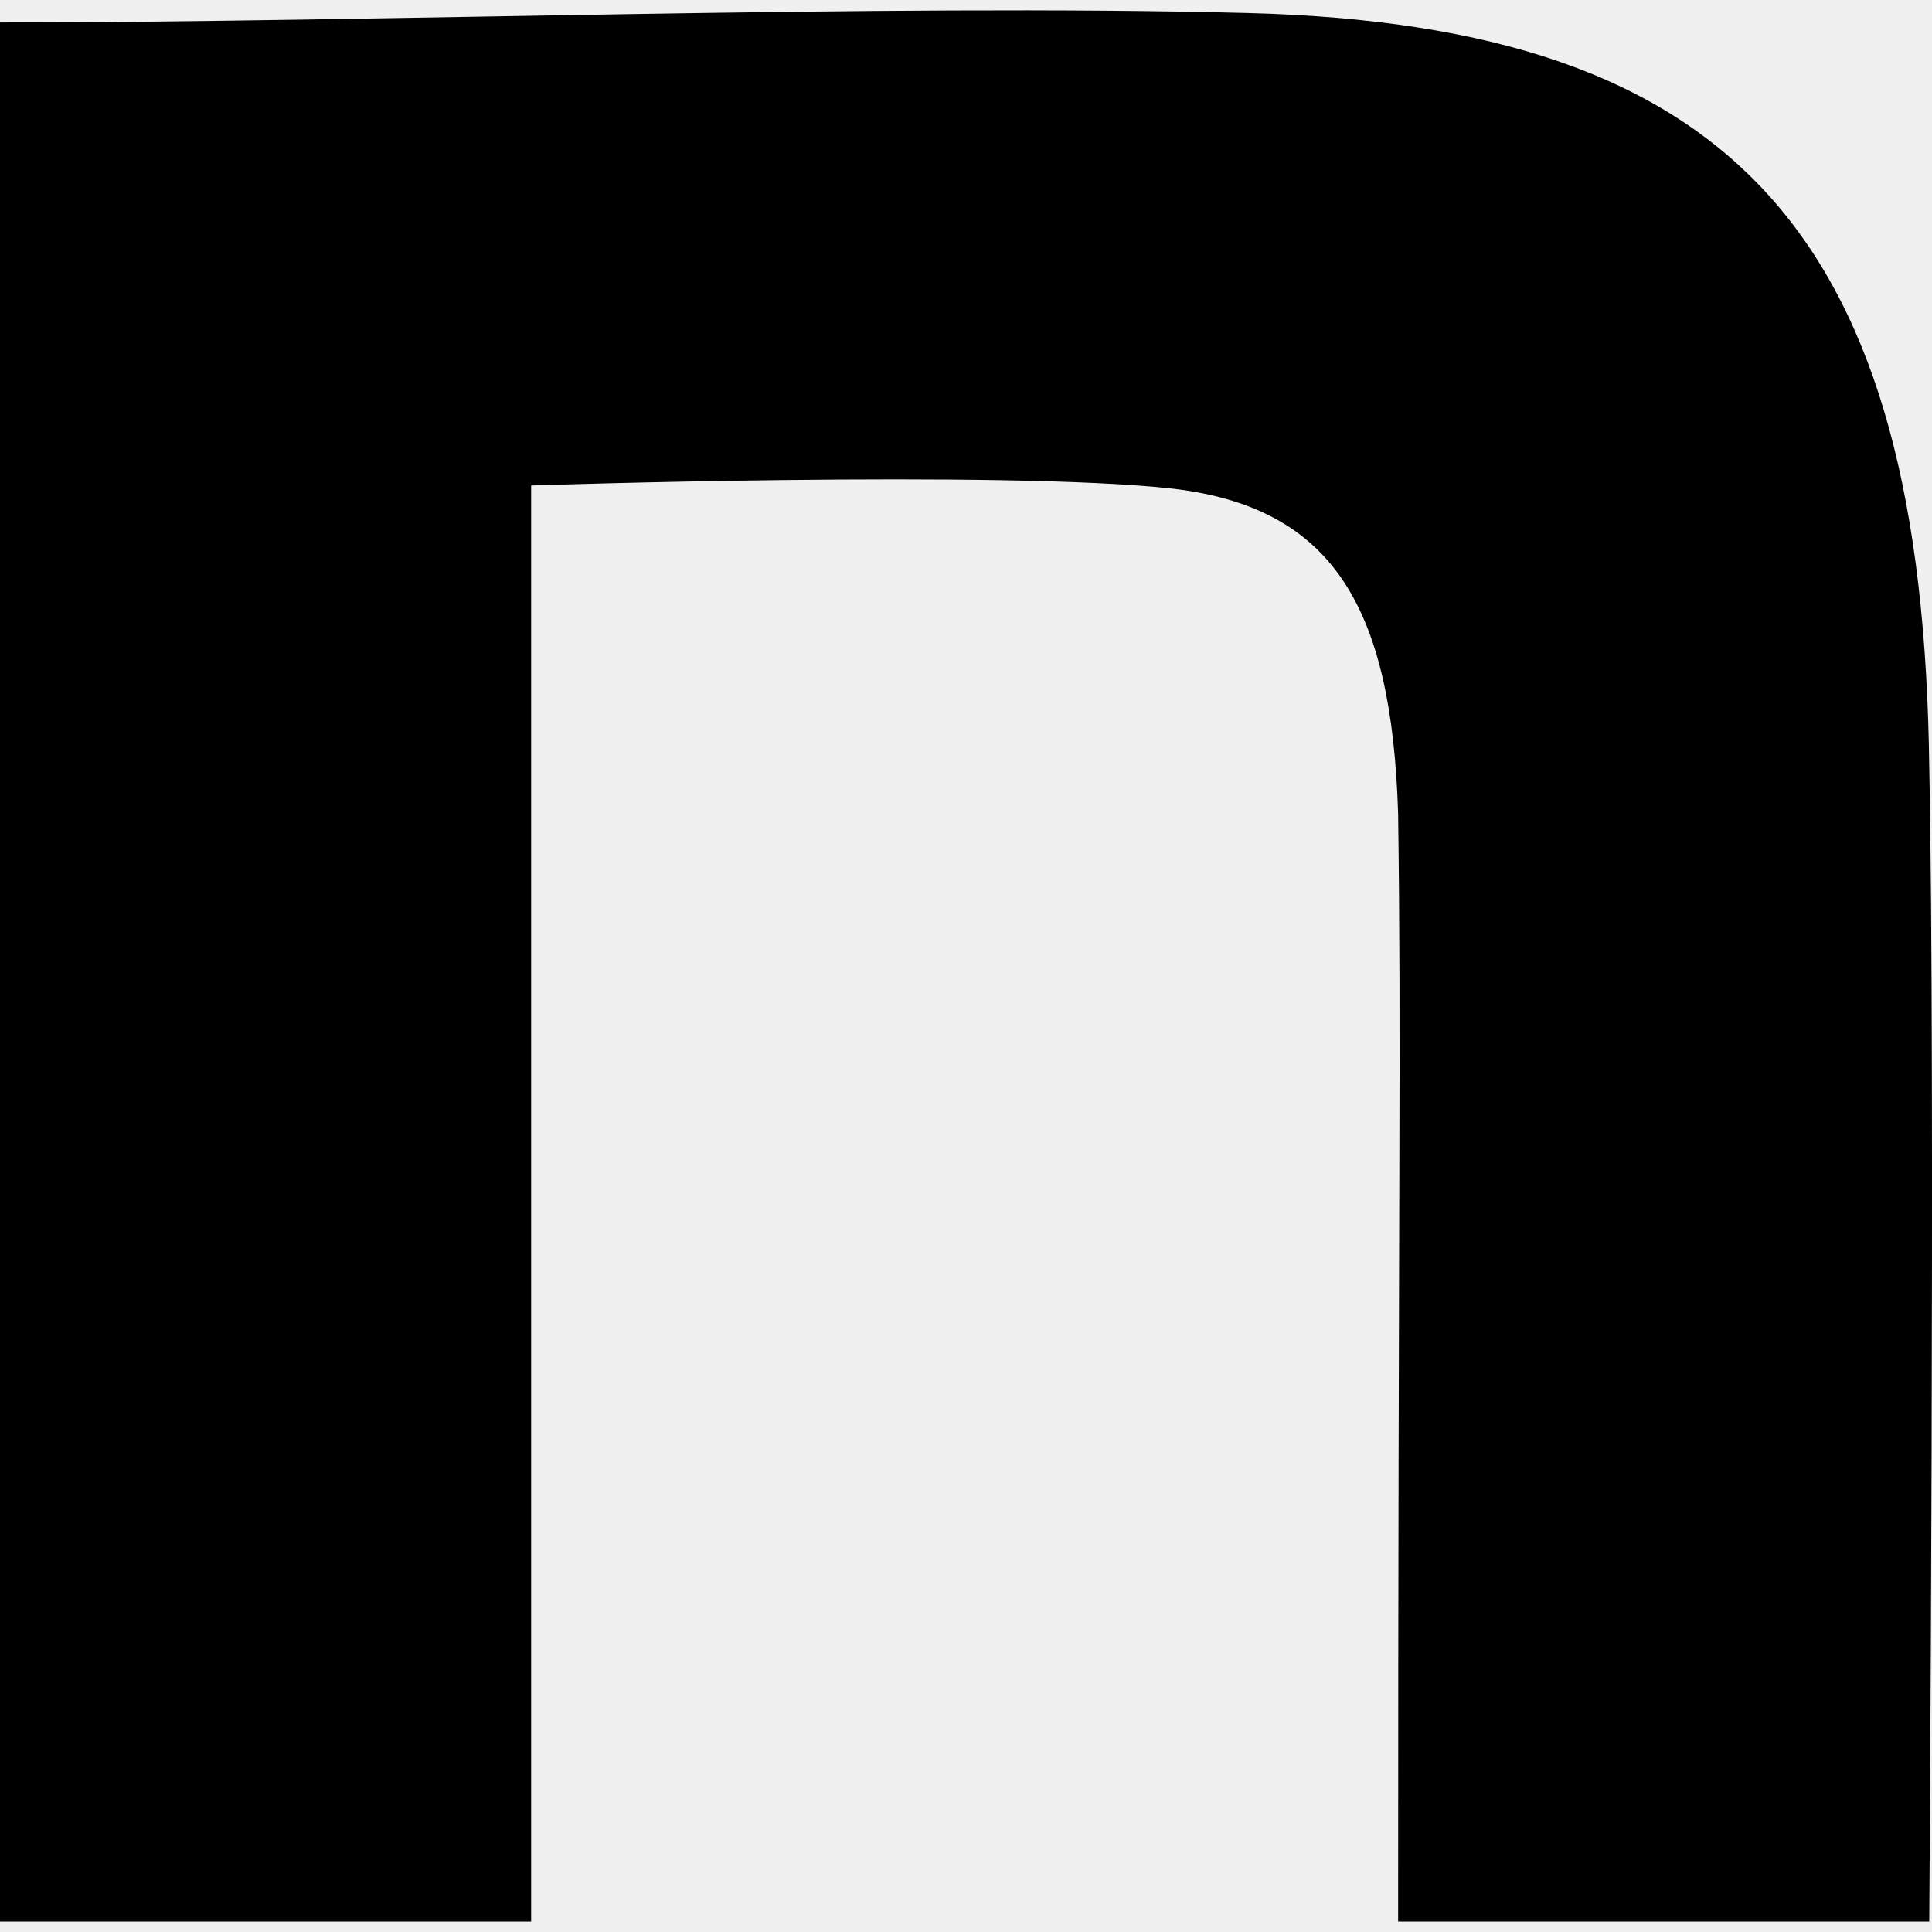
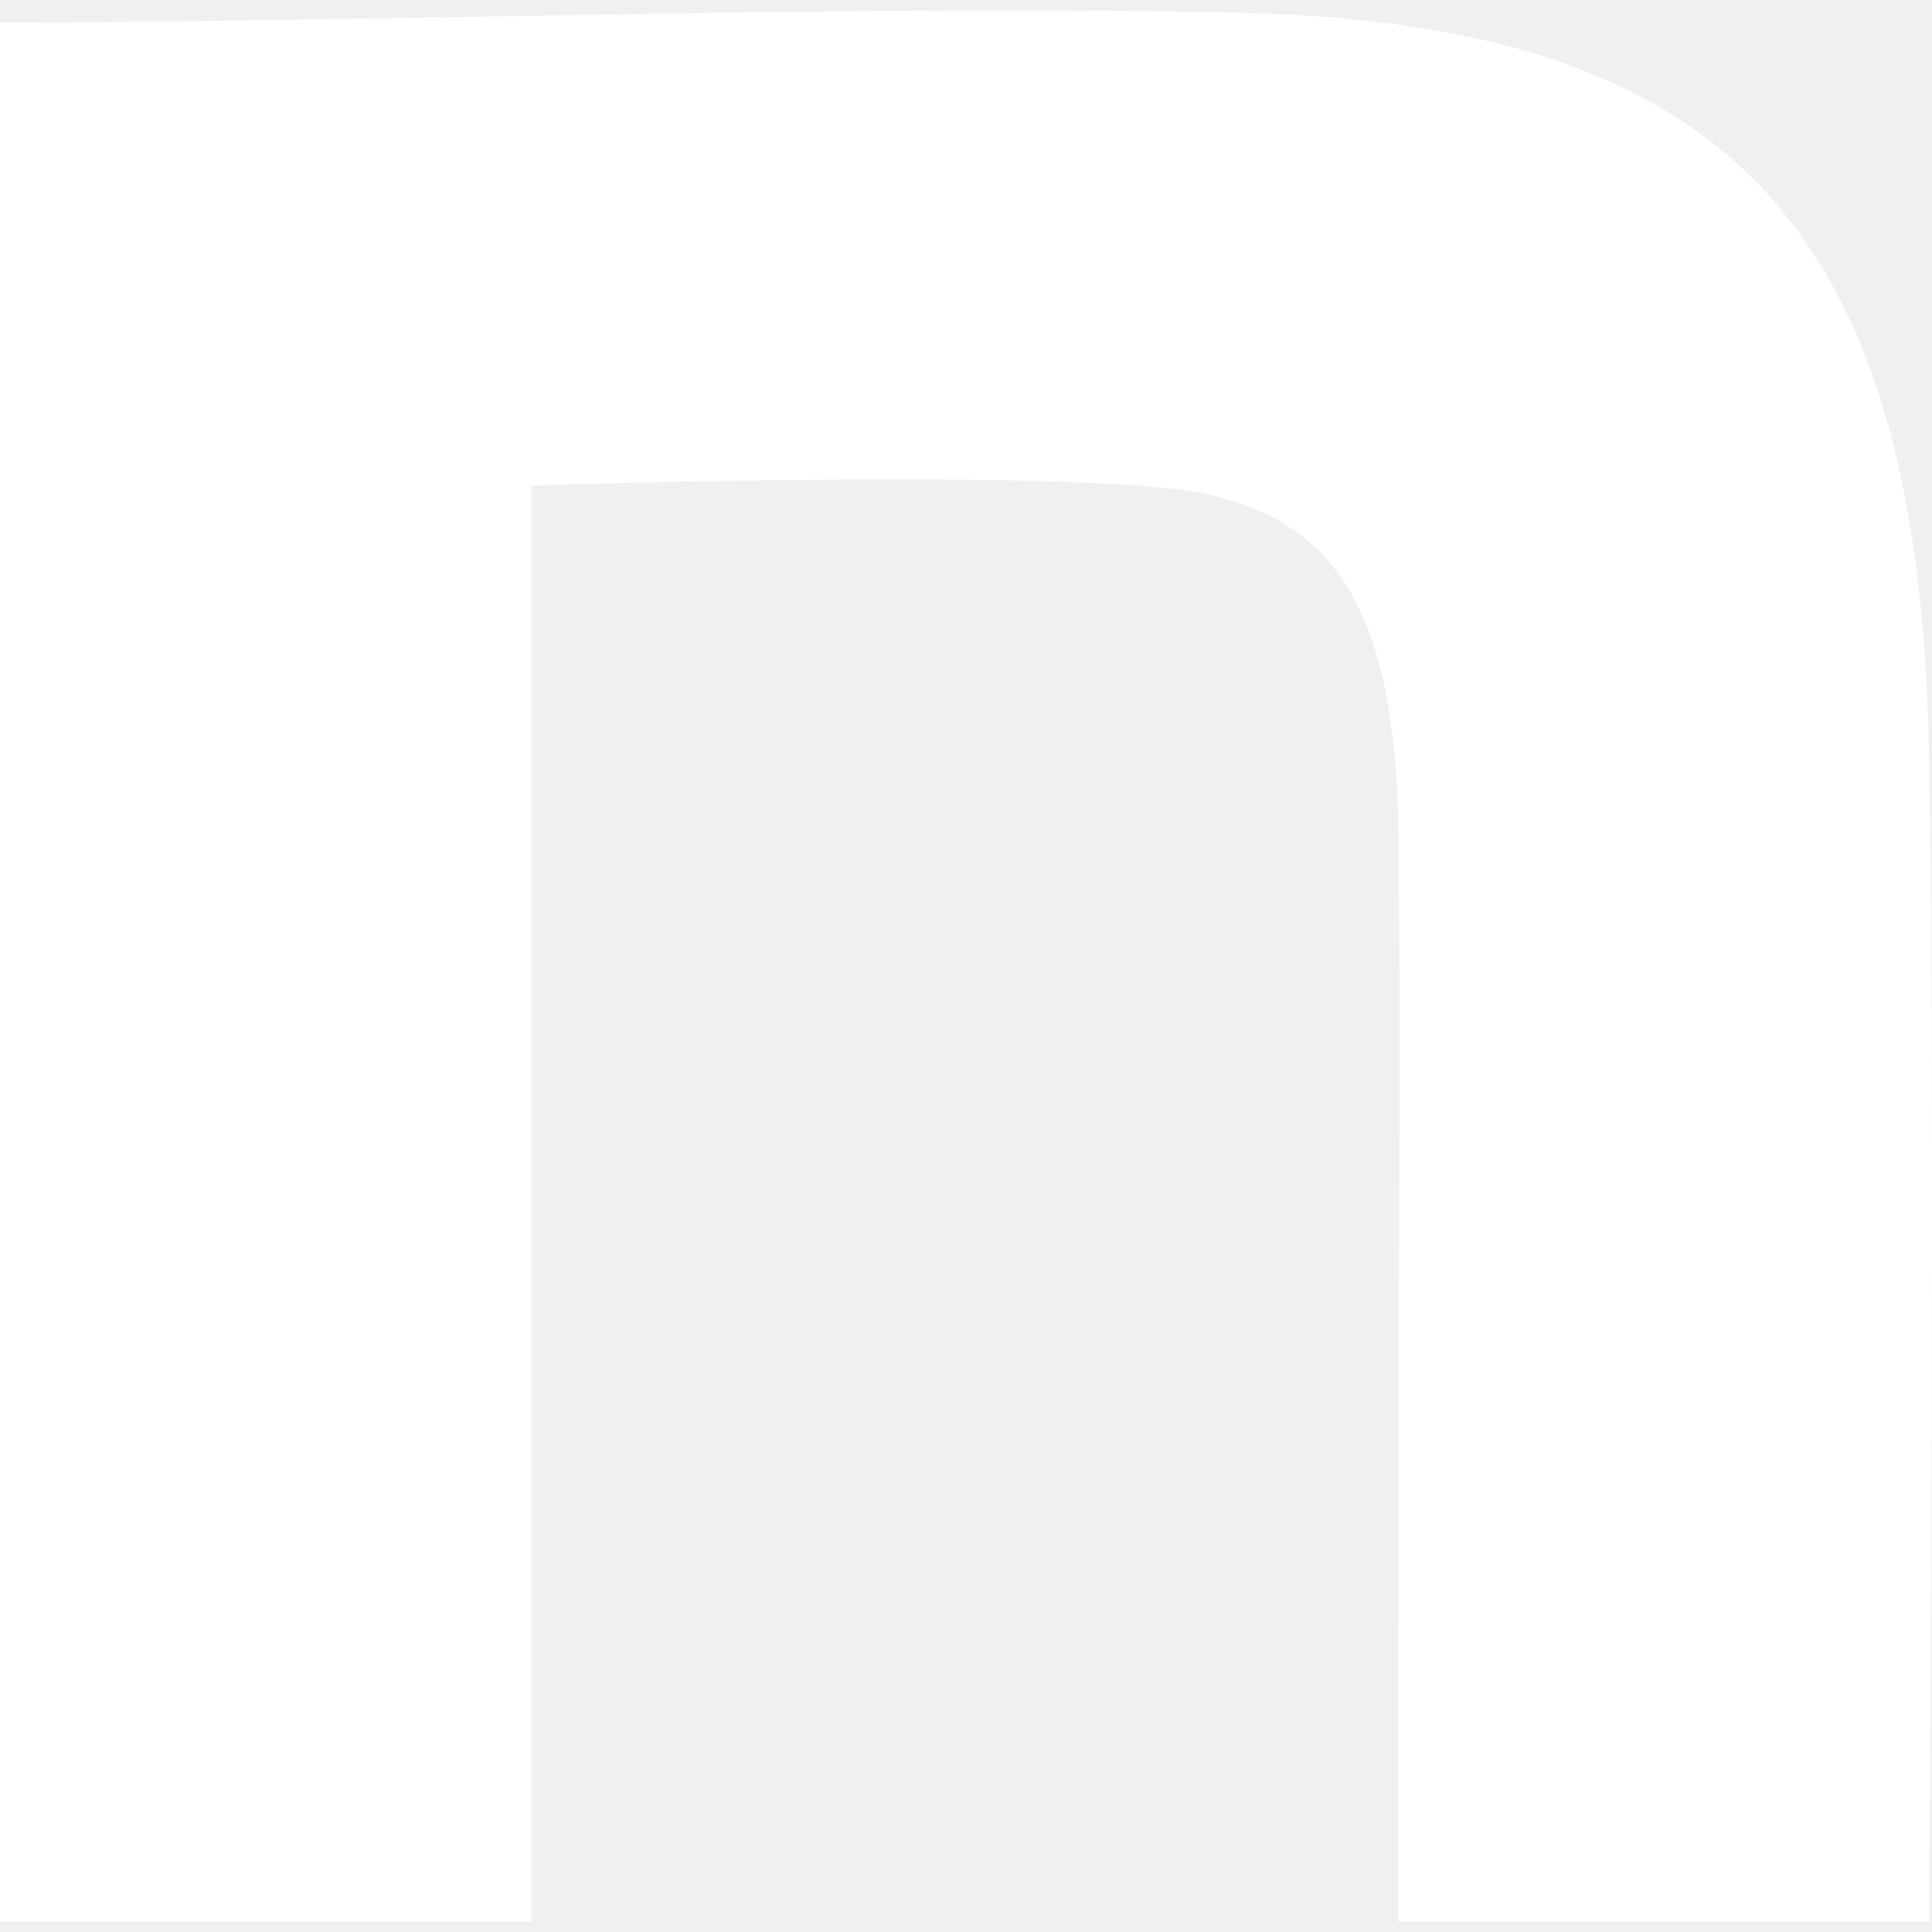
- <svg xmlns="http://www.w3.org/2000/svg" role="img" viewBox="0 0 24 24">
+ <svg xmlns="http://www.w3.org/2000/svg" role="img" viewBox="0 0 24 24" fill="white">
  <path d="M0 .279c4.623 0 10.953-.235 15.498-.117 6.099.156 8.39 2.813 8.468 9.374.077 3.71 0 14.335 0 14.335h-6.598c0-9.296.04-10.83 0-13.759-.078-2.578-.814-3.807-2.795-4.041-2.097-.235-7.975-.04-7.975-.04v17.84H0Z" />
</svg>
